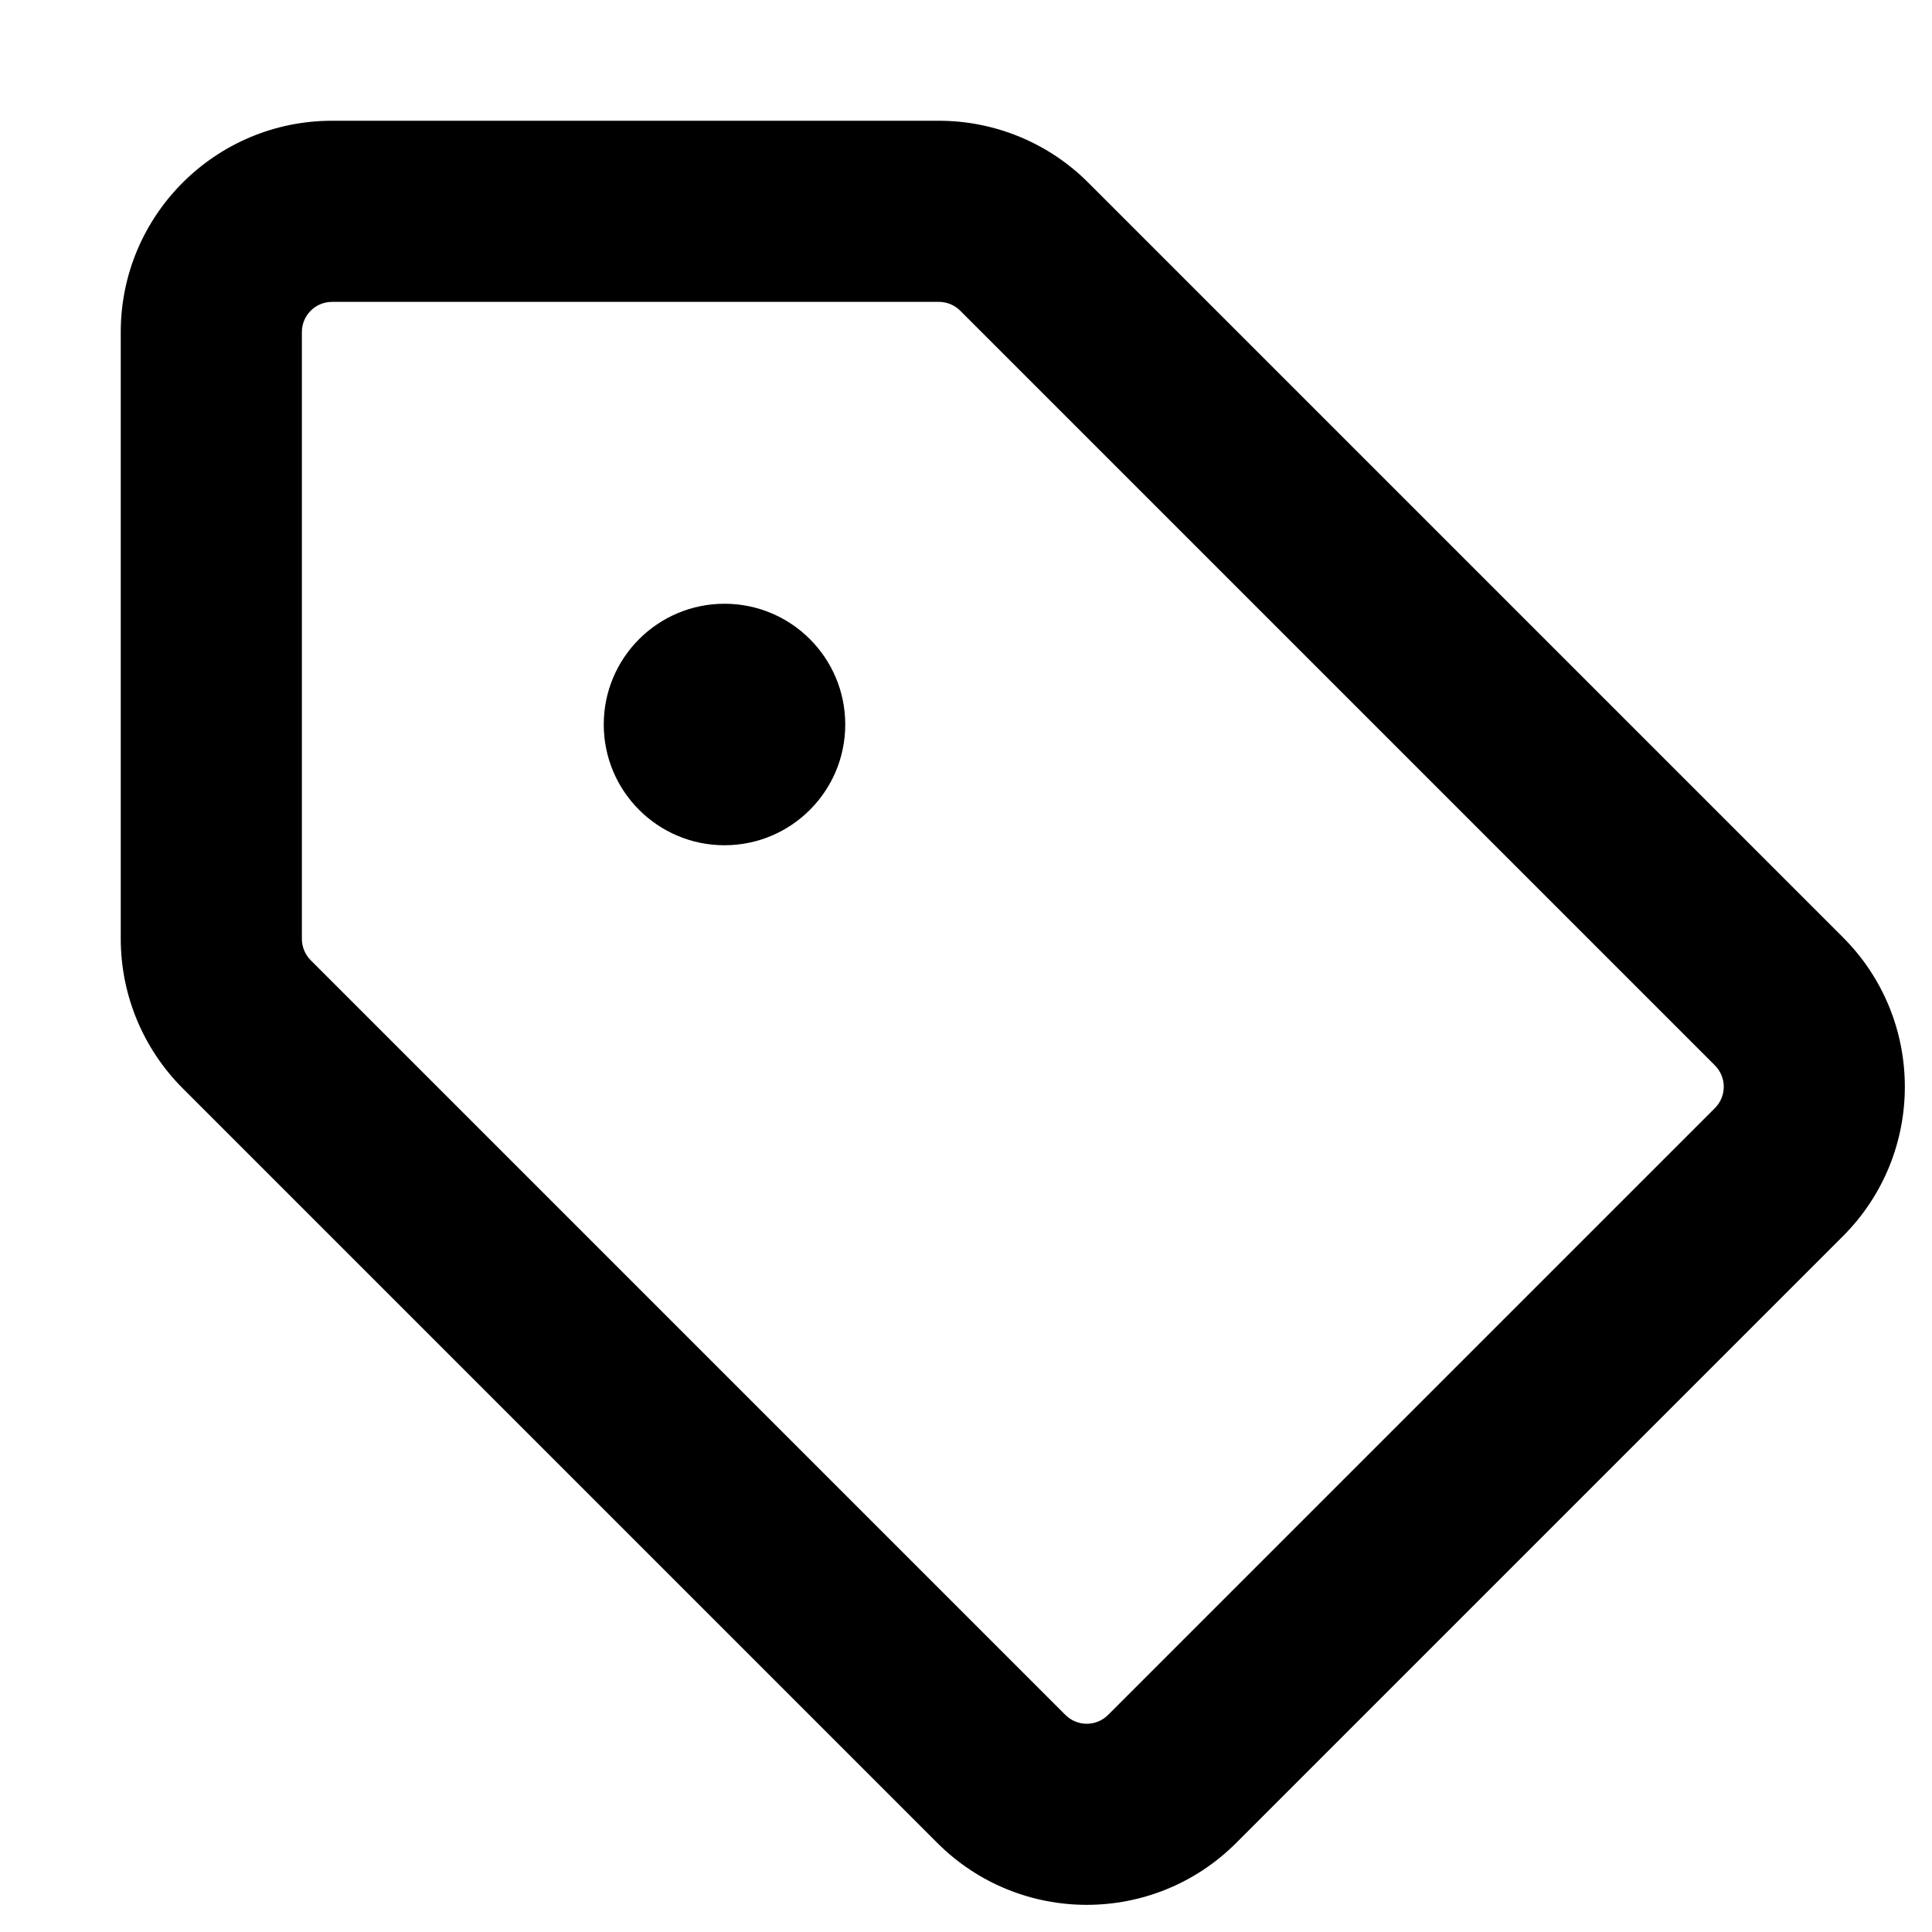
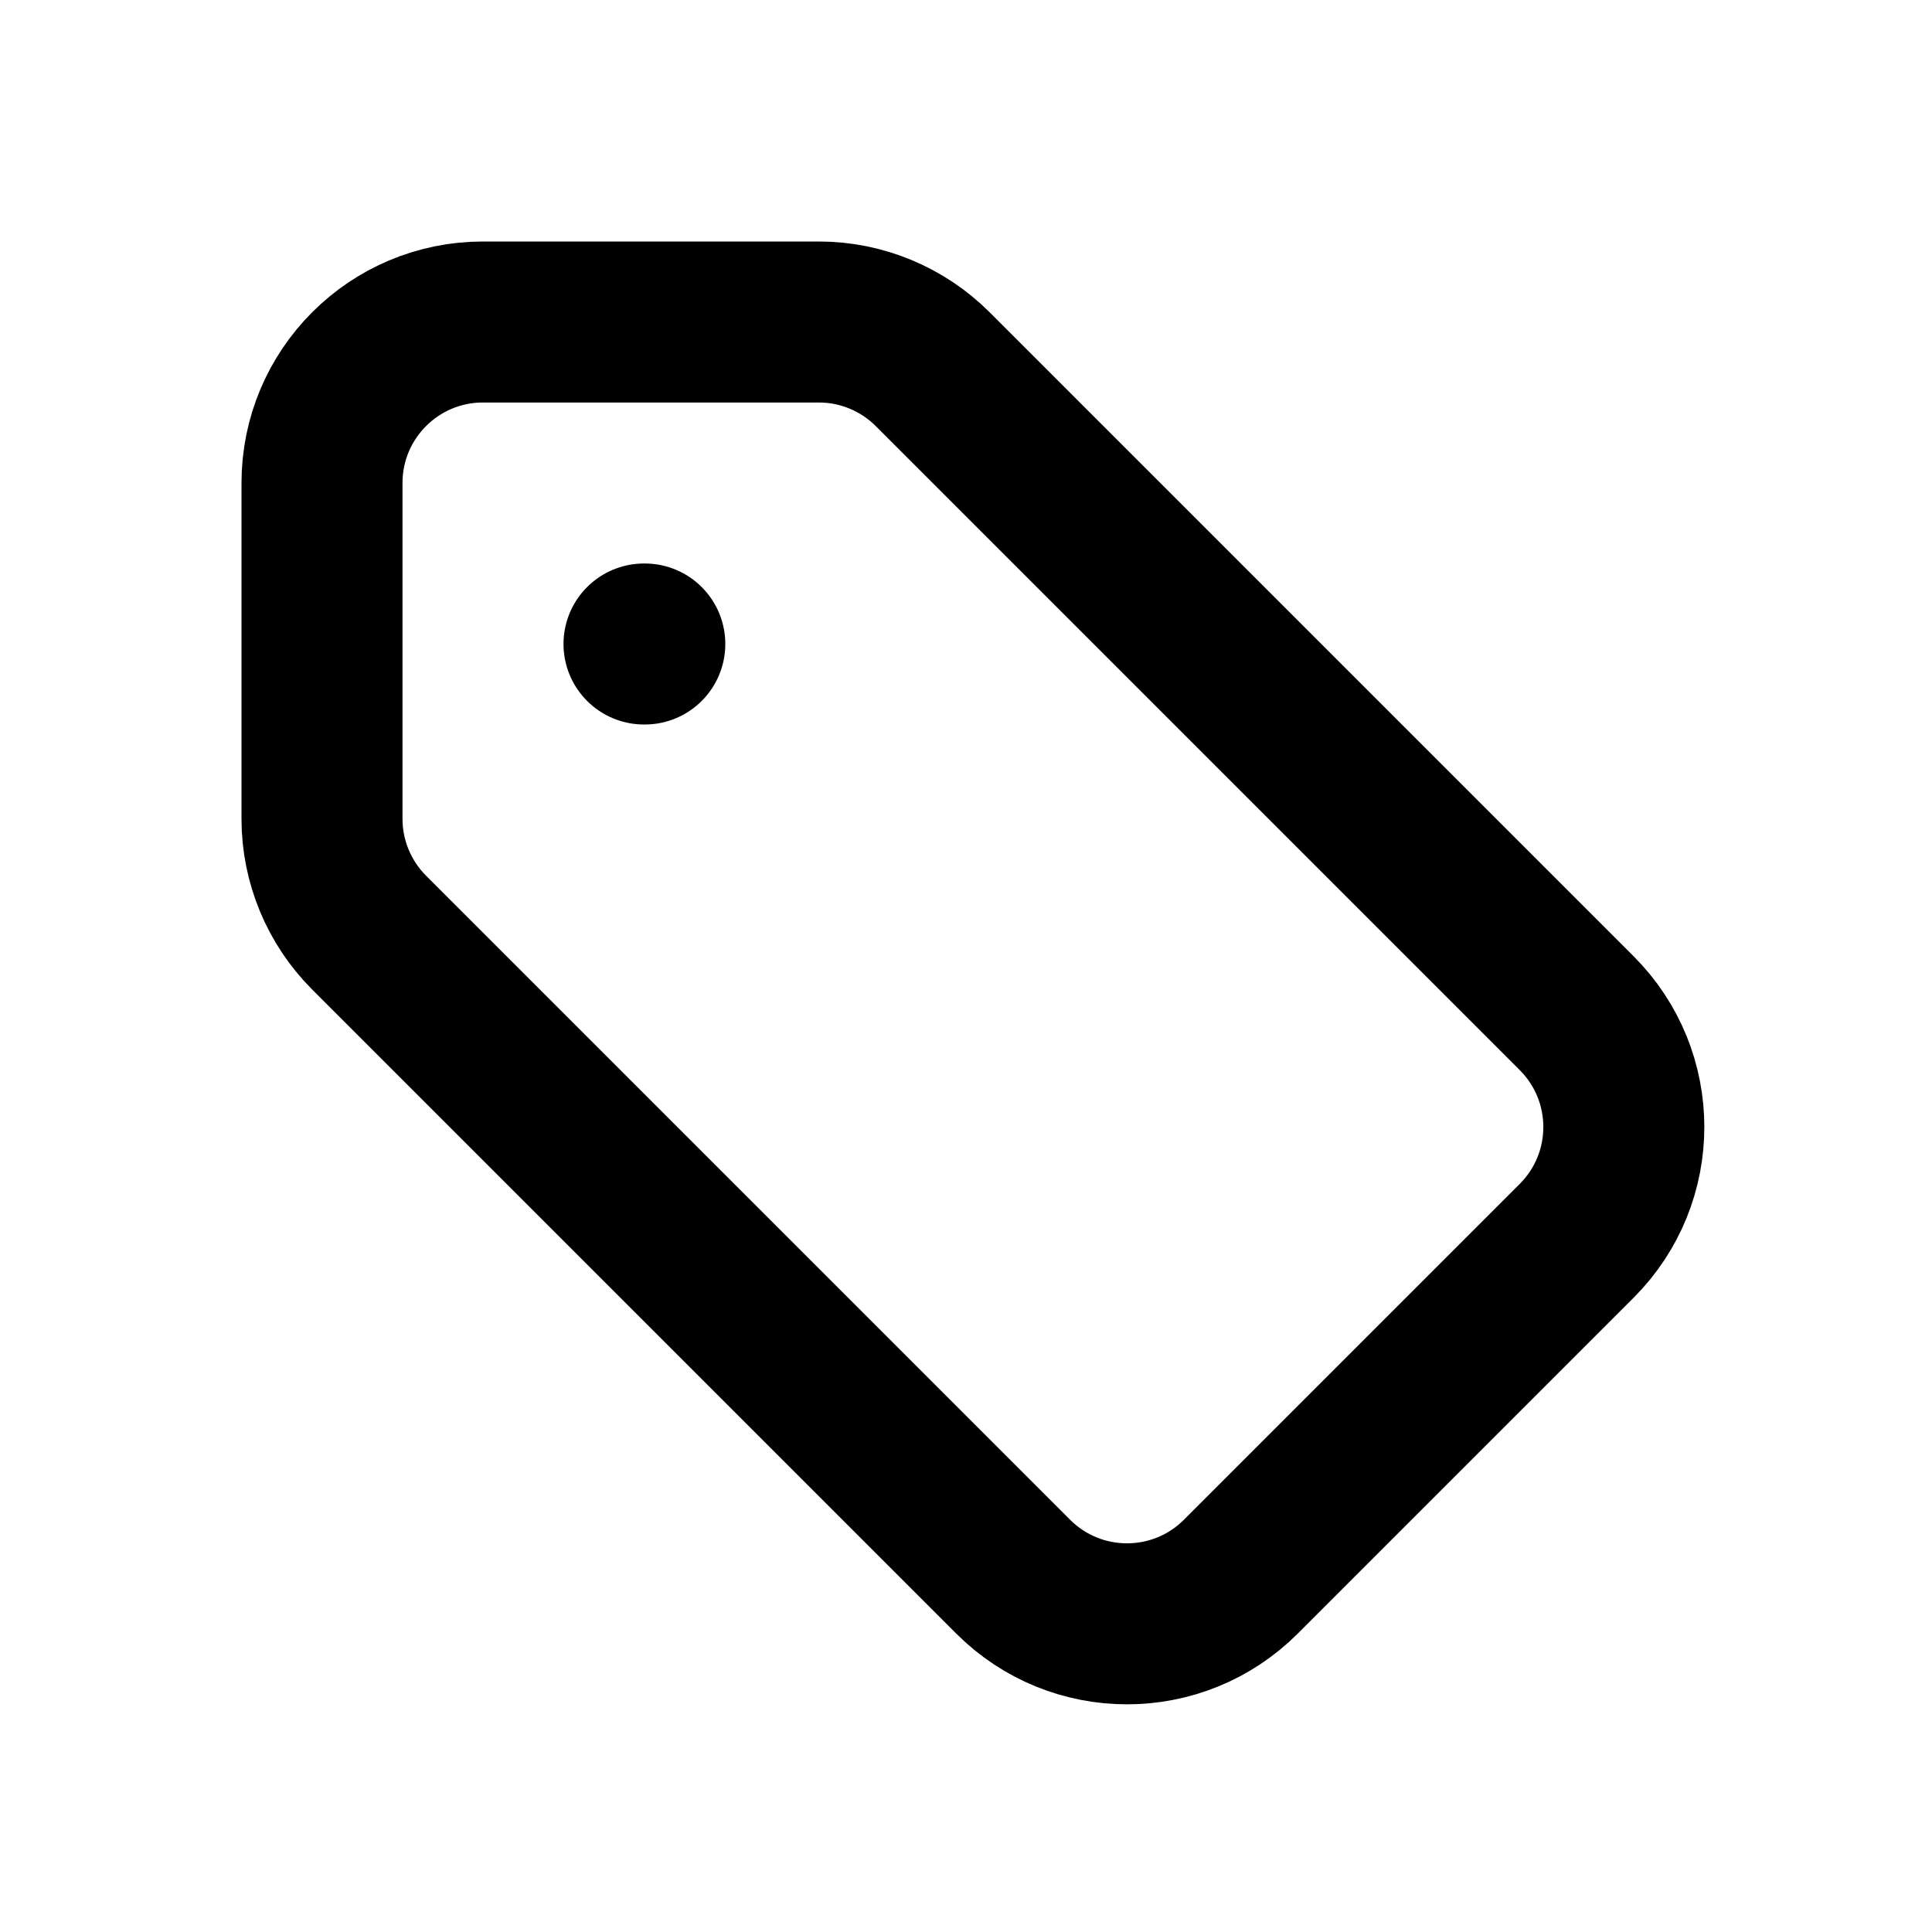
- <svg xmlns="http://www.w3.org/2000/svg" viewBox="0 0 16 16" fill="currentColor">
-   <path d="M1 7.775V2.75C1 1.784 1.784 1 2.75 1h5.025c.464 0 .91.184 1.238.513l6.25 6.25a1.75 1.75 0 0 1 0 2.474l-5.026 5.026a1.75 1.75 0 0 1-2.474 0l-6.25-6.25A1.752 1.752 0 0 1 1 7.775Zm1.5 0c0 .066.026.13.073.177l6.25 6.25a.25.25 0 0 0 .354 0l5.025-5.025a.25.25 0 0 0 0-.354l-6.25-6.25a.25.25 0 0 0-.177-.073H2.75a.25.25 0 0 0-.25.25ZM6 5a1 1 0 1 1 0 2 1 1 0 0 1 0-2Z" />
+ <svg xmlns="http://www.w3.org/2000/svg" width="800px" height="800px" viewBox="0 0 24 24" fill="none">
+   <path d="M8 8H8.01M11.586 4.586L19.586 12.586C20.367 13.367 20.367 14.633 19.586 15.414L15.414 19.586C14.633 20.367 13.367 20.367 12.586 19.586L4.586 11.586C4.211 11.211 4 10.702 4 10.172V6C4 4.895 4.895 4 6 4H10.172C10.702 4 11.211 4.211 11.586 4.586Z" stroke="#000000" stroke-width="2" stroke-linecap="round" stroke-linejoin="round" />
</svg>
